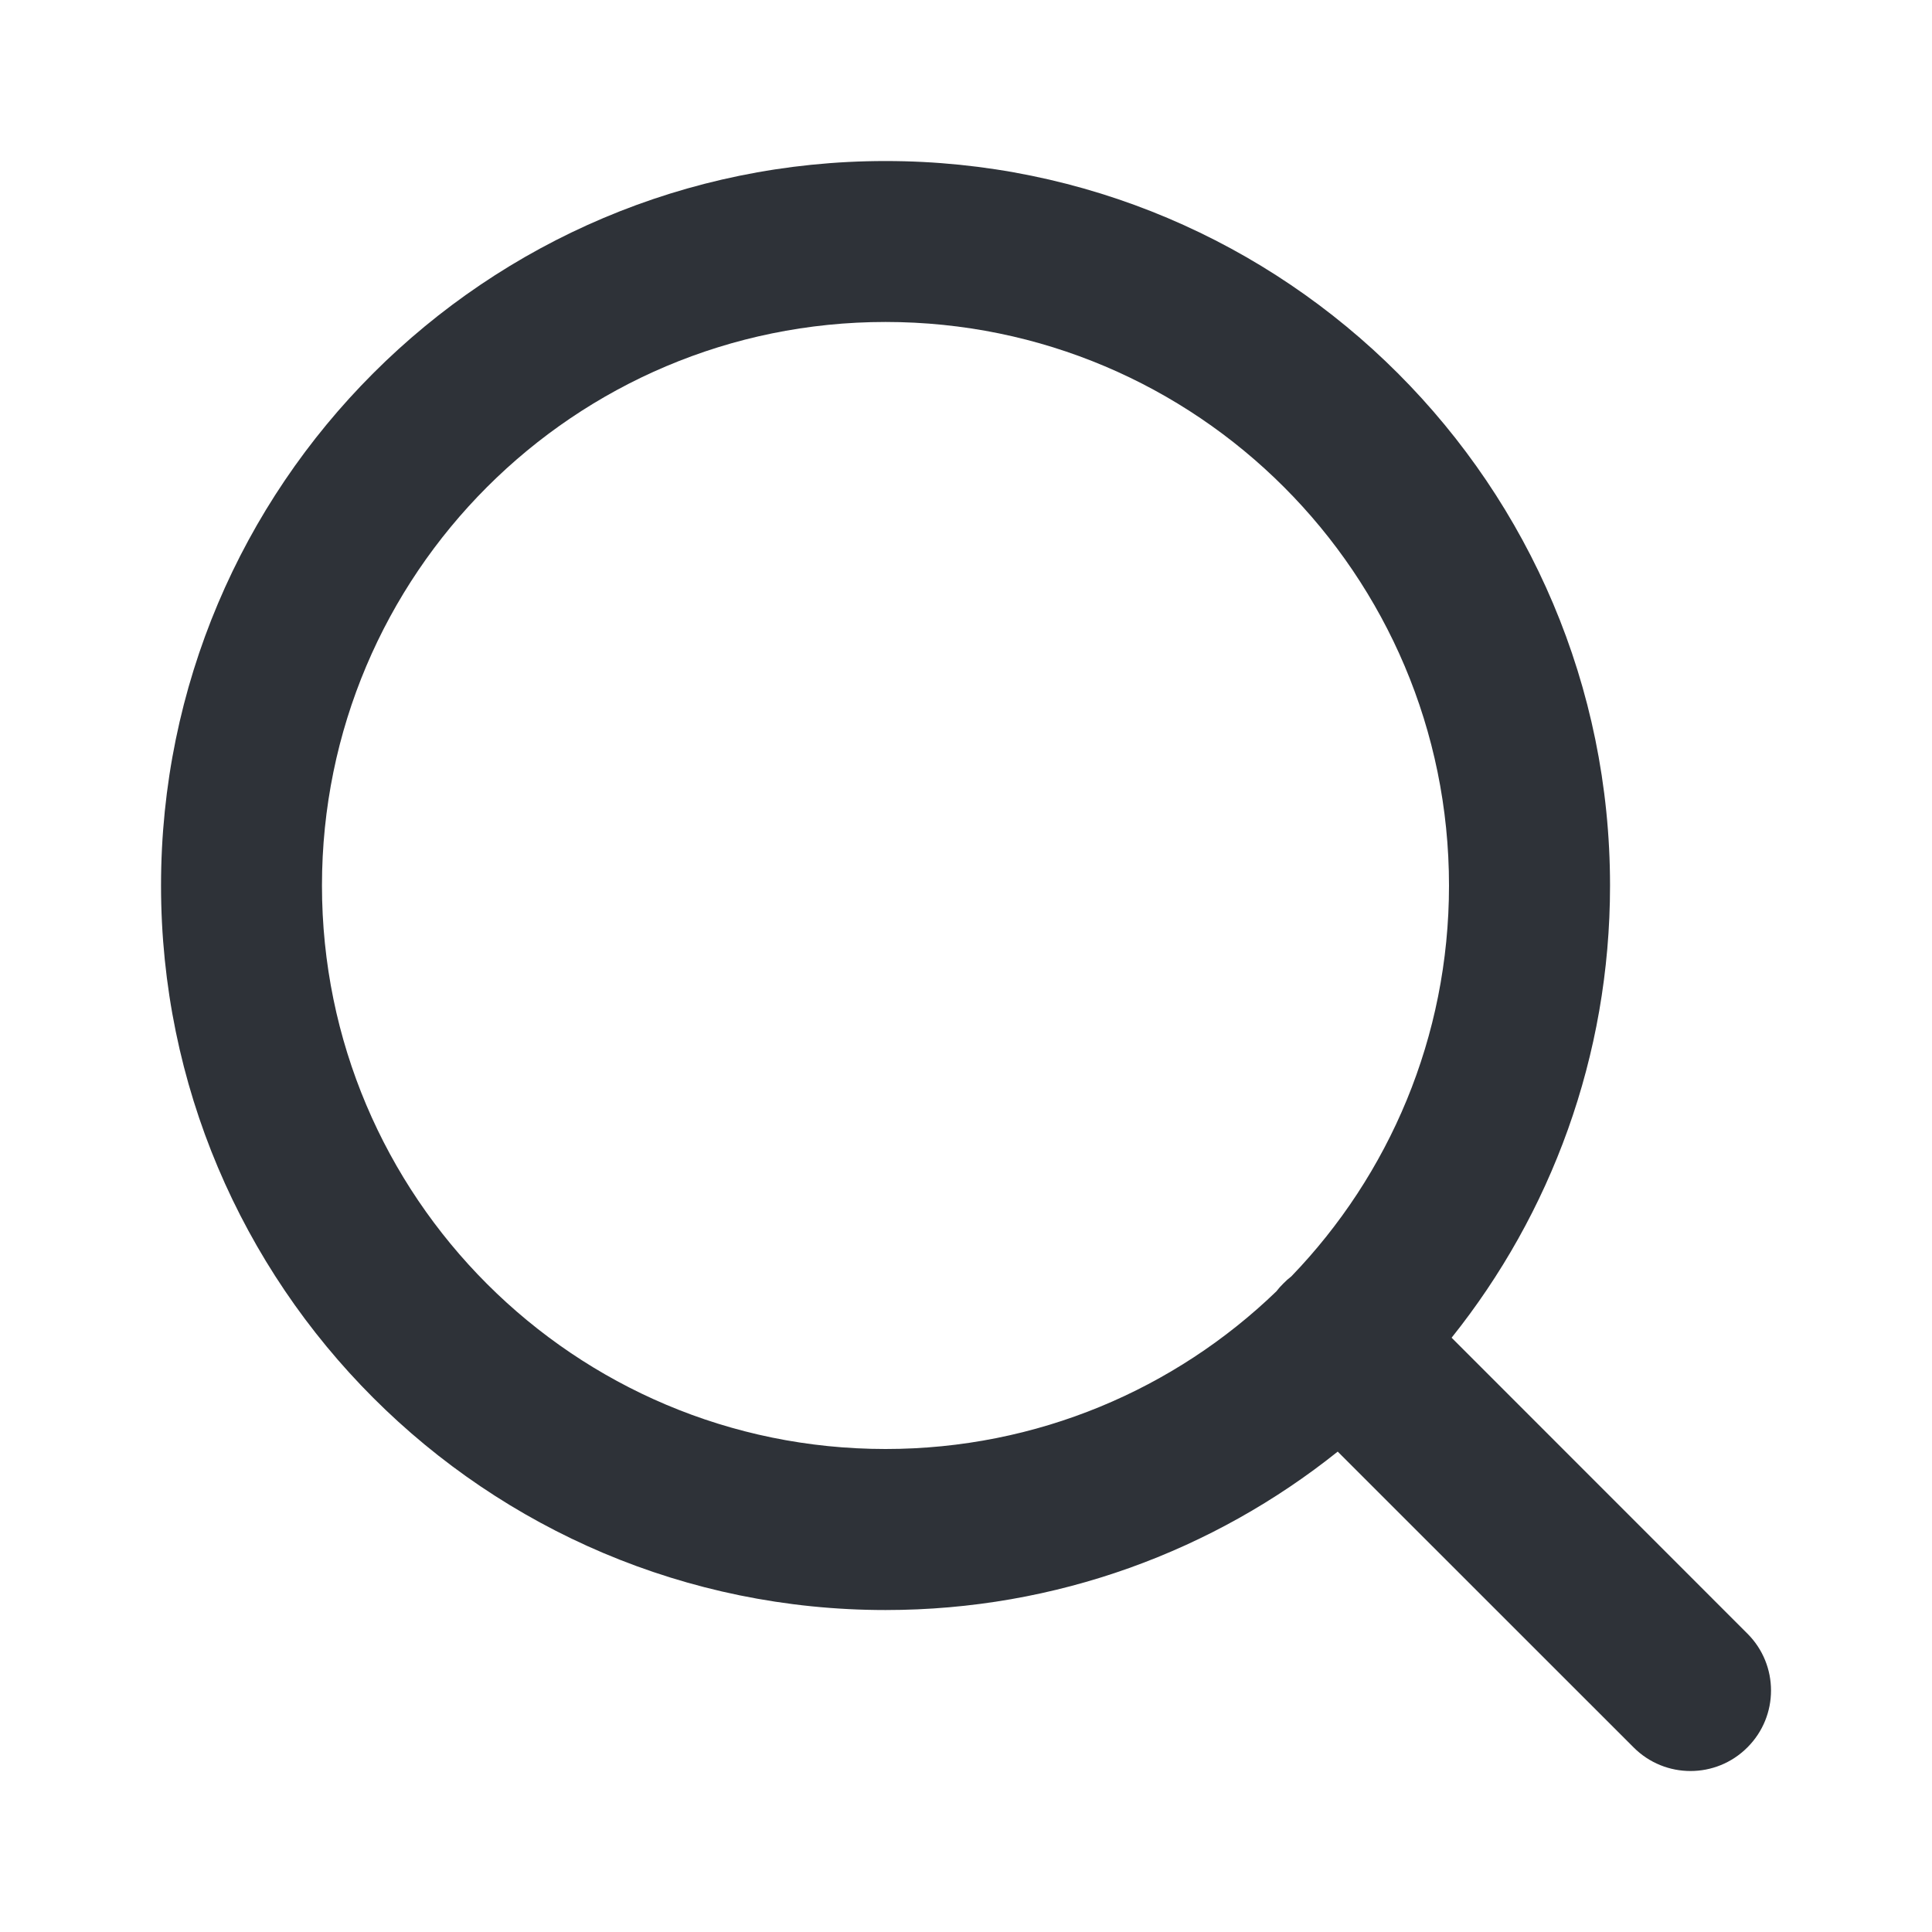
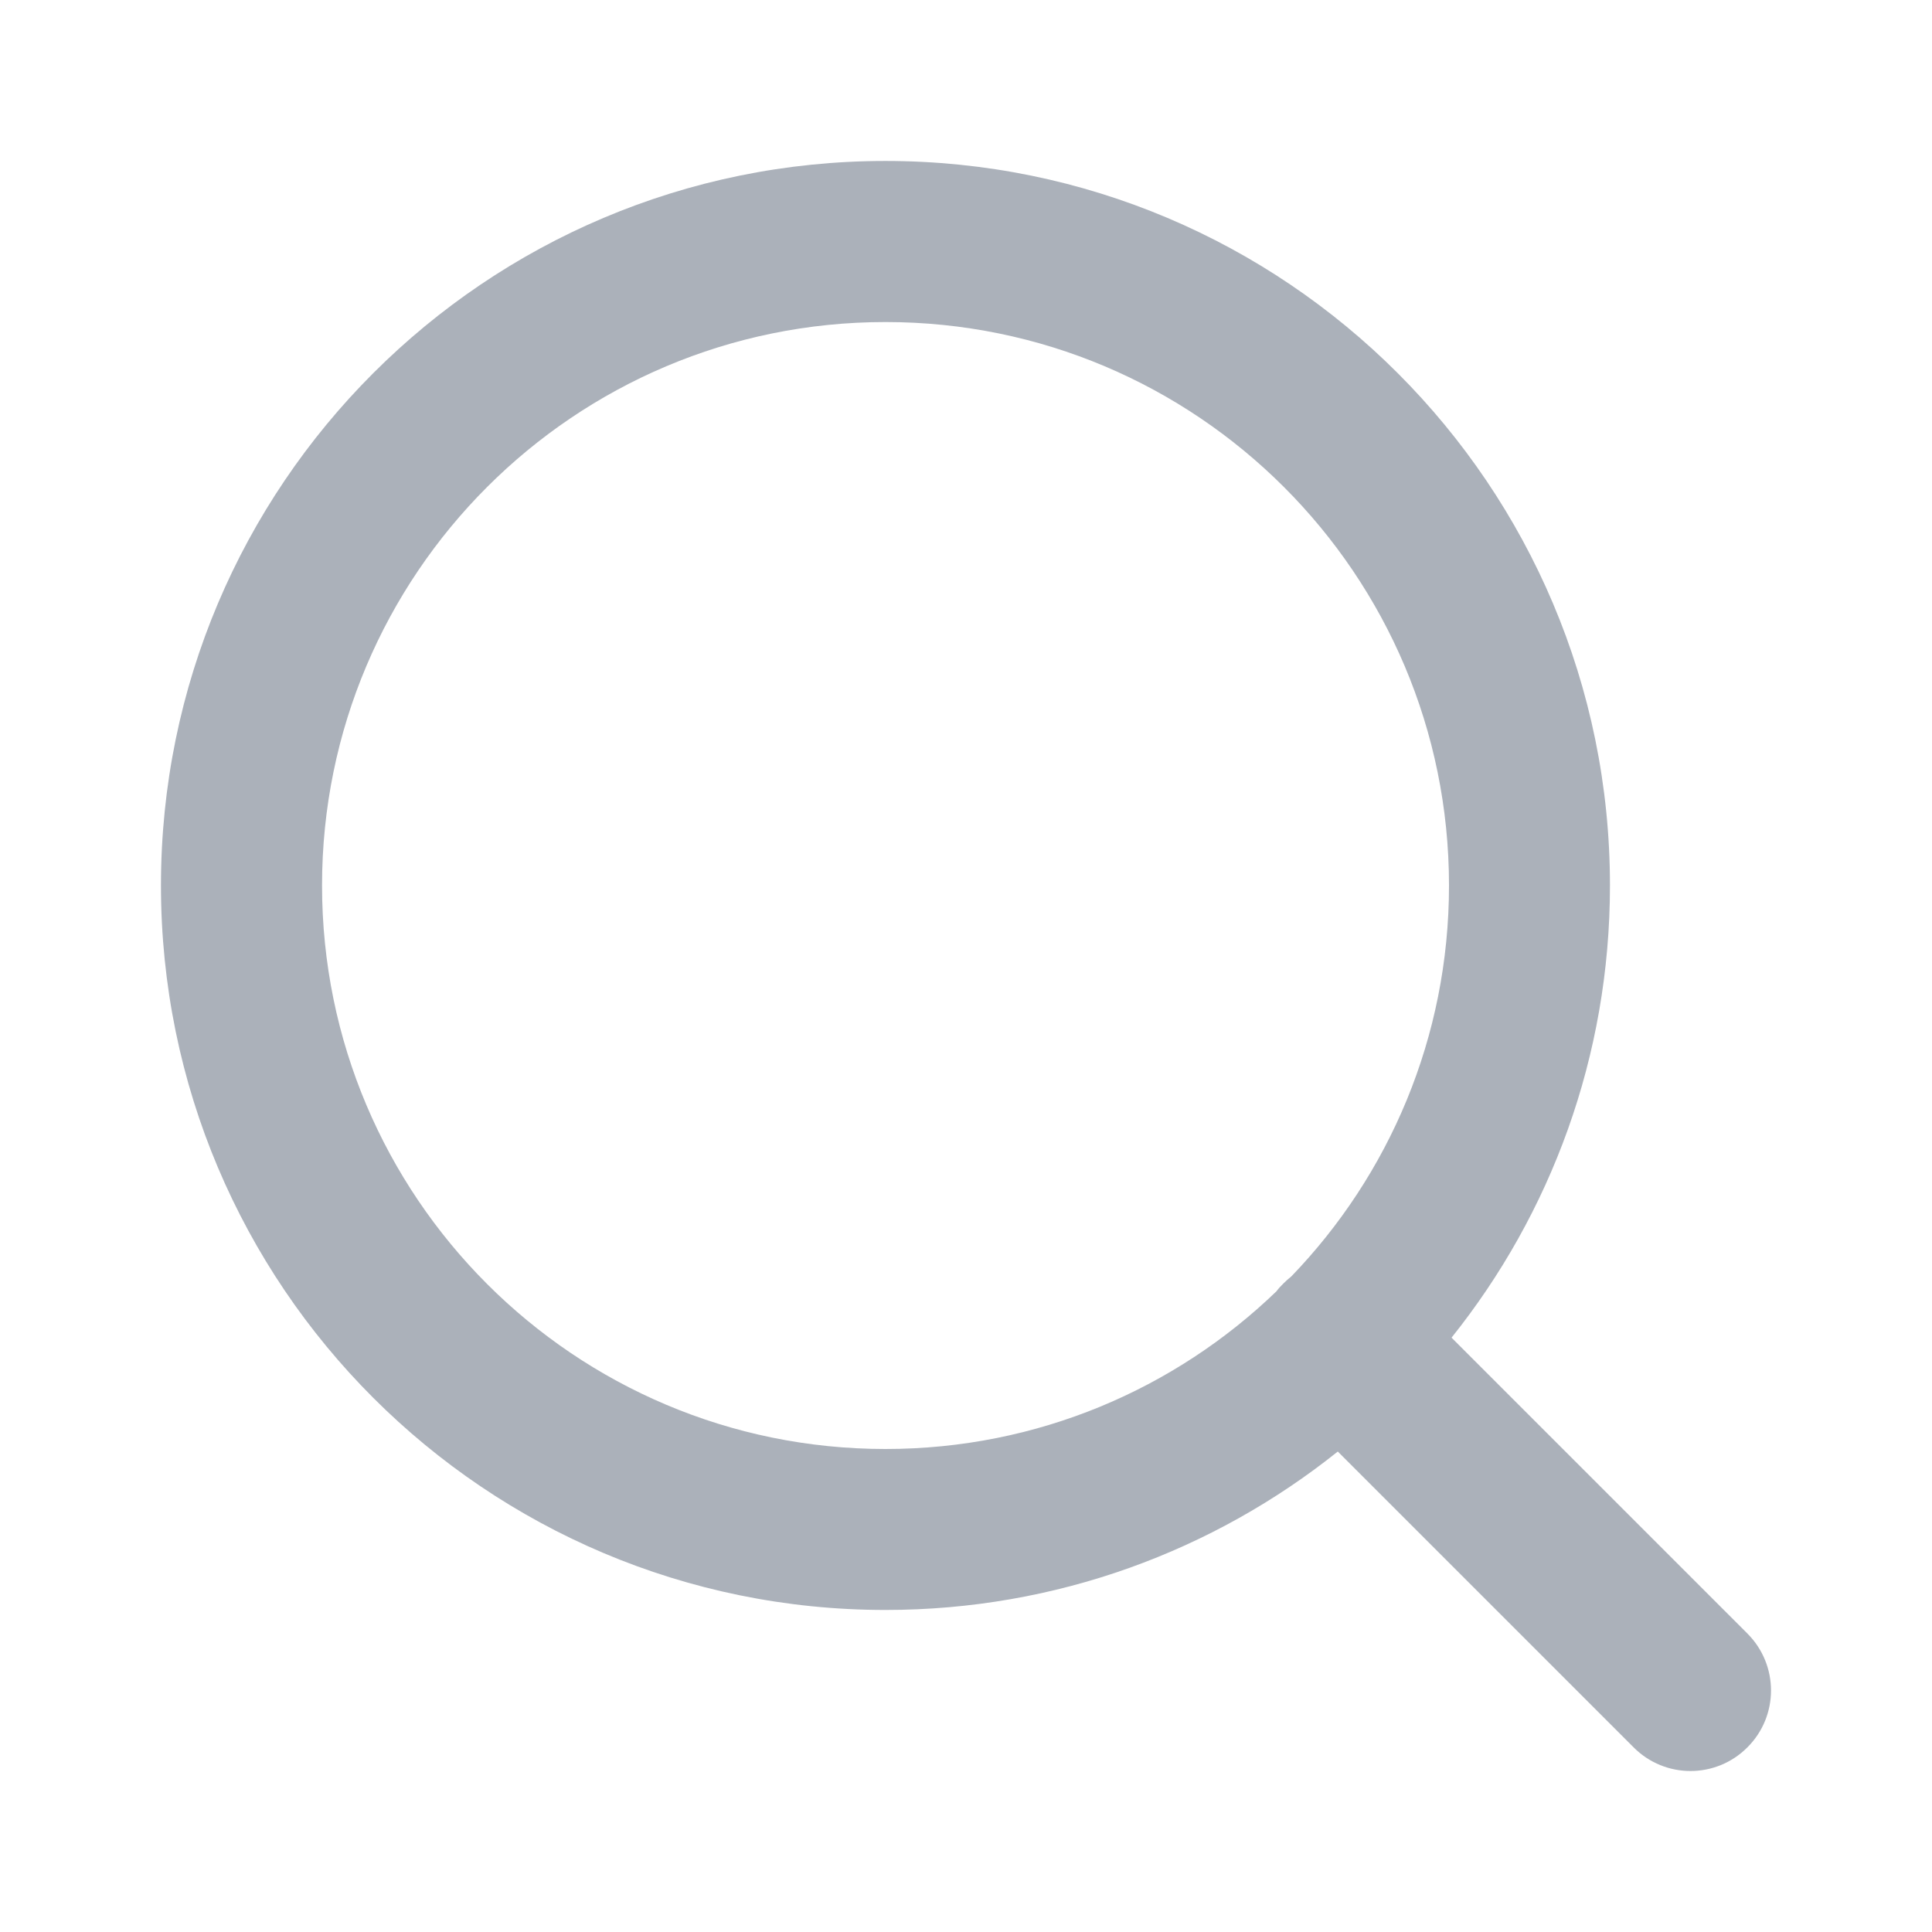
- <svg xmlns="http://www.w3.org/2000/svg" width="20" height="20" viewBox="0 0 20 20" fill="none">
-   <path fill-rule="evenodd" clip-rule="evenodd" d="M13.848 15.027C12.565 16.053 10.938 16.667 9.167 16.667C5.025 16.667 1.667 13.309 1.667 9.167C1.667 5.025 5.025 1.667 9.167 1.667C13.309 1.667 16.667 5.025 16.667 9.167C16.667 10.938 16.053 12.565 15.027 13.848L18.089 16.911C18.415 17.236 18.415 17.764 18.089 18.089C17.764 18.415 17.236 18.415 16.911 18.089L13.848 15.027ZM3.333 9.167C3.333 5.945 5.945 3.333 9.167 3.333C12.388 3.333 15 5.945 15 9.167C15 10.738 14.379 12.164 13.368 13.213C13.339 13.235 13.312 13.259 13.286 13.286C13.259 13.312 13.235 13.339 13.213 13.368C12.165 14.379 10.738 15 9.167 15C5.945 15 3.333 12.388 3.333 9.167Z" fill="#2E3238" />
+ <svg xmlns="http://www.w3.org/2000/svg" width="16" height="16" viewBox="0 0 16 16" fill="none">
+   <path fill-rule="evenodd" clip-rule="evenodd" d="M11.079 12.021C10.052 12.842 8.75 13.333 7.333 13.333C4.02 13.333 1.333 10.647 1.333 7.333C1.333 4.02 4.02 1.333 7.333 1.333C10.647 1.333 13.333 4.02 13.333 7.333C13.333 8.75 12.842 10.052 12.021 11.078L14.471 13.528C14.732 13.789 14.732 14.211 14.471 14.471C14.211 14.732 13.789 14.732 13.529 14.471L11.079 12.021ZM2.667 7.333C2.667 4.756 4.756 2.667 7.333 2.667C9.911 2.667 12 4.756 12 7.333C12 8.591 11.503 9.732 10.694 10.571C10.672 10.588 10.65 10.608 10.629 10.629C10.608 10.649 10.588 10.671 10.571 10.694C9.732 11.503 8.591 12 7.333 12C4.756 12 2.667 9.911 2.667 7.333Z" fill="#ABB1BA" />
</svg>
